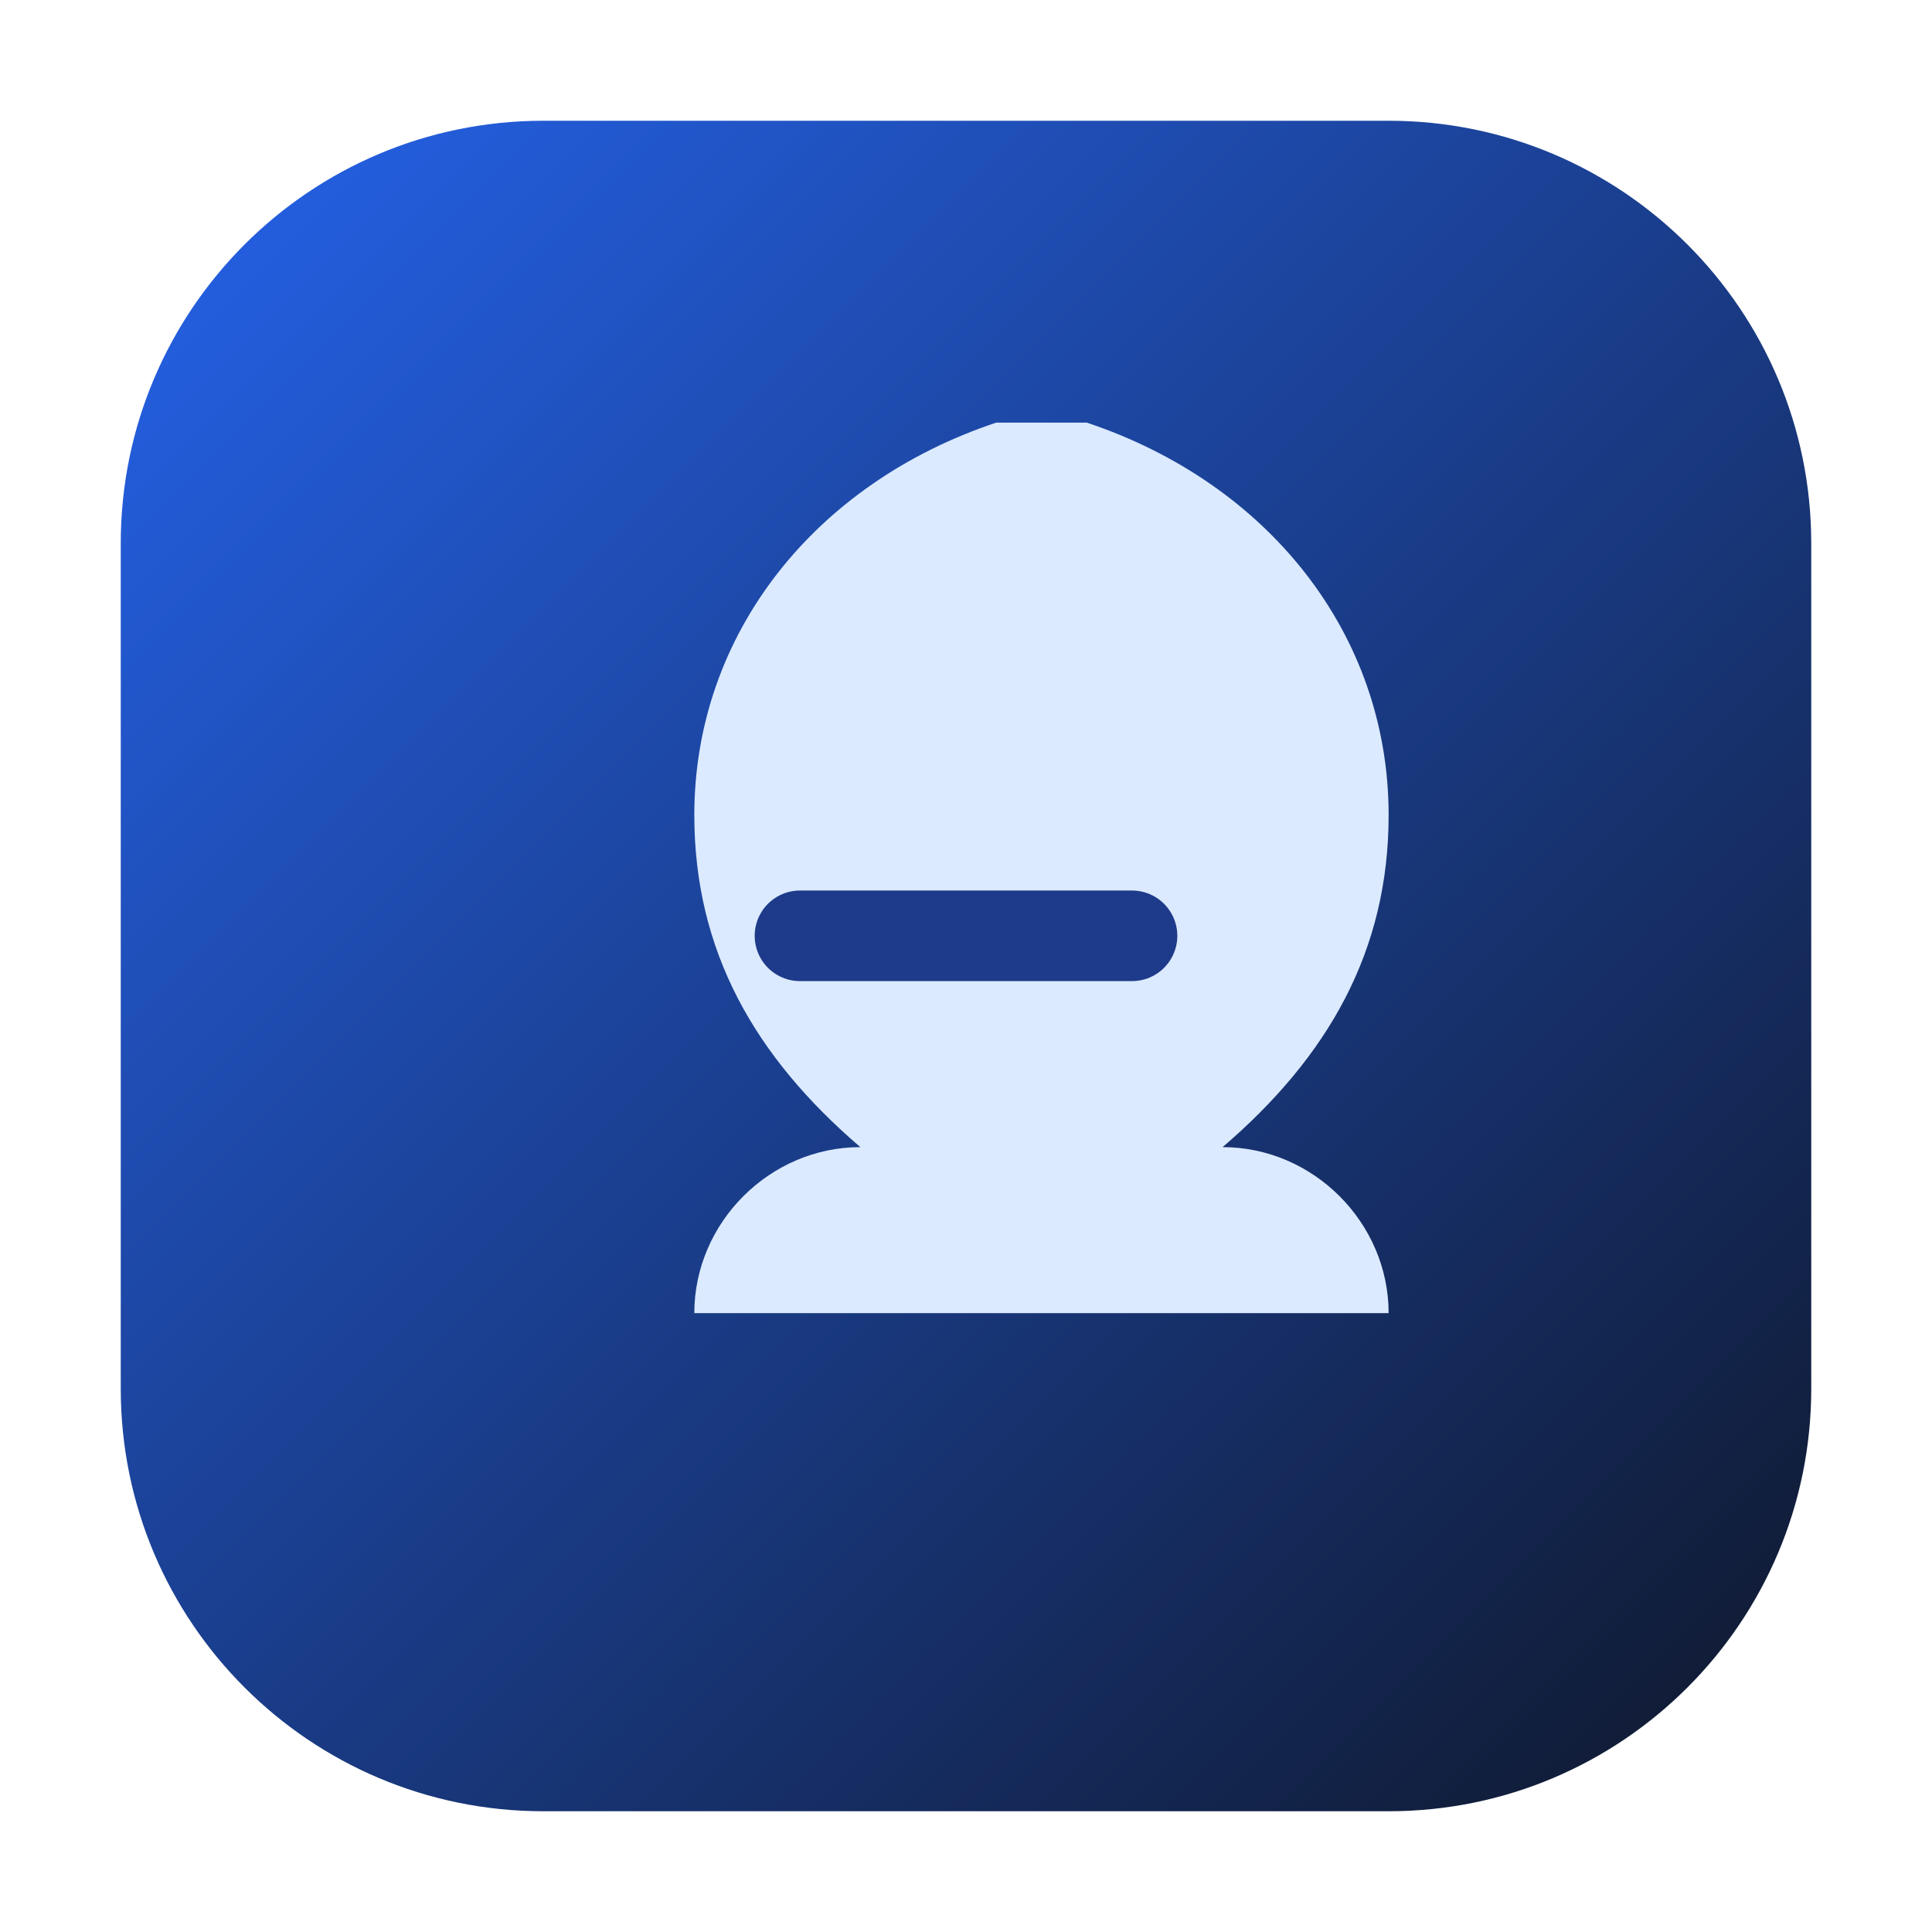
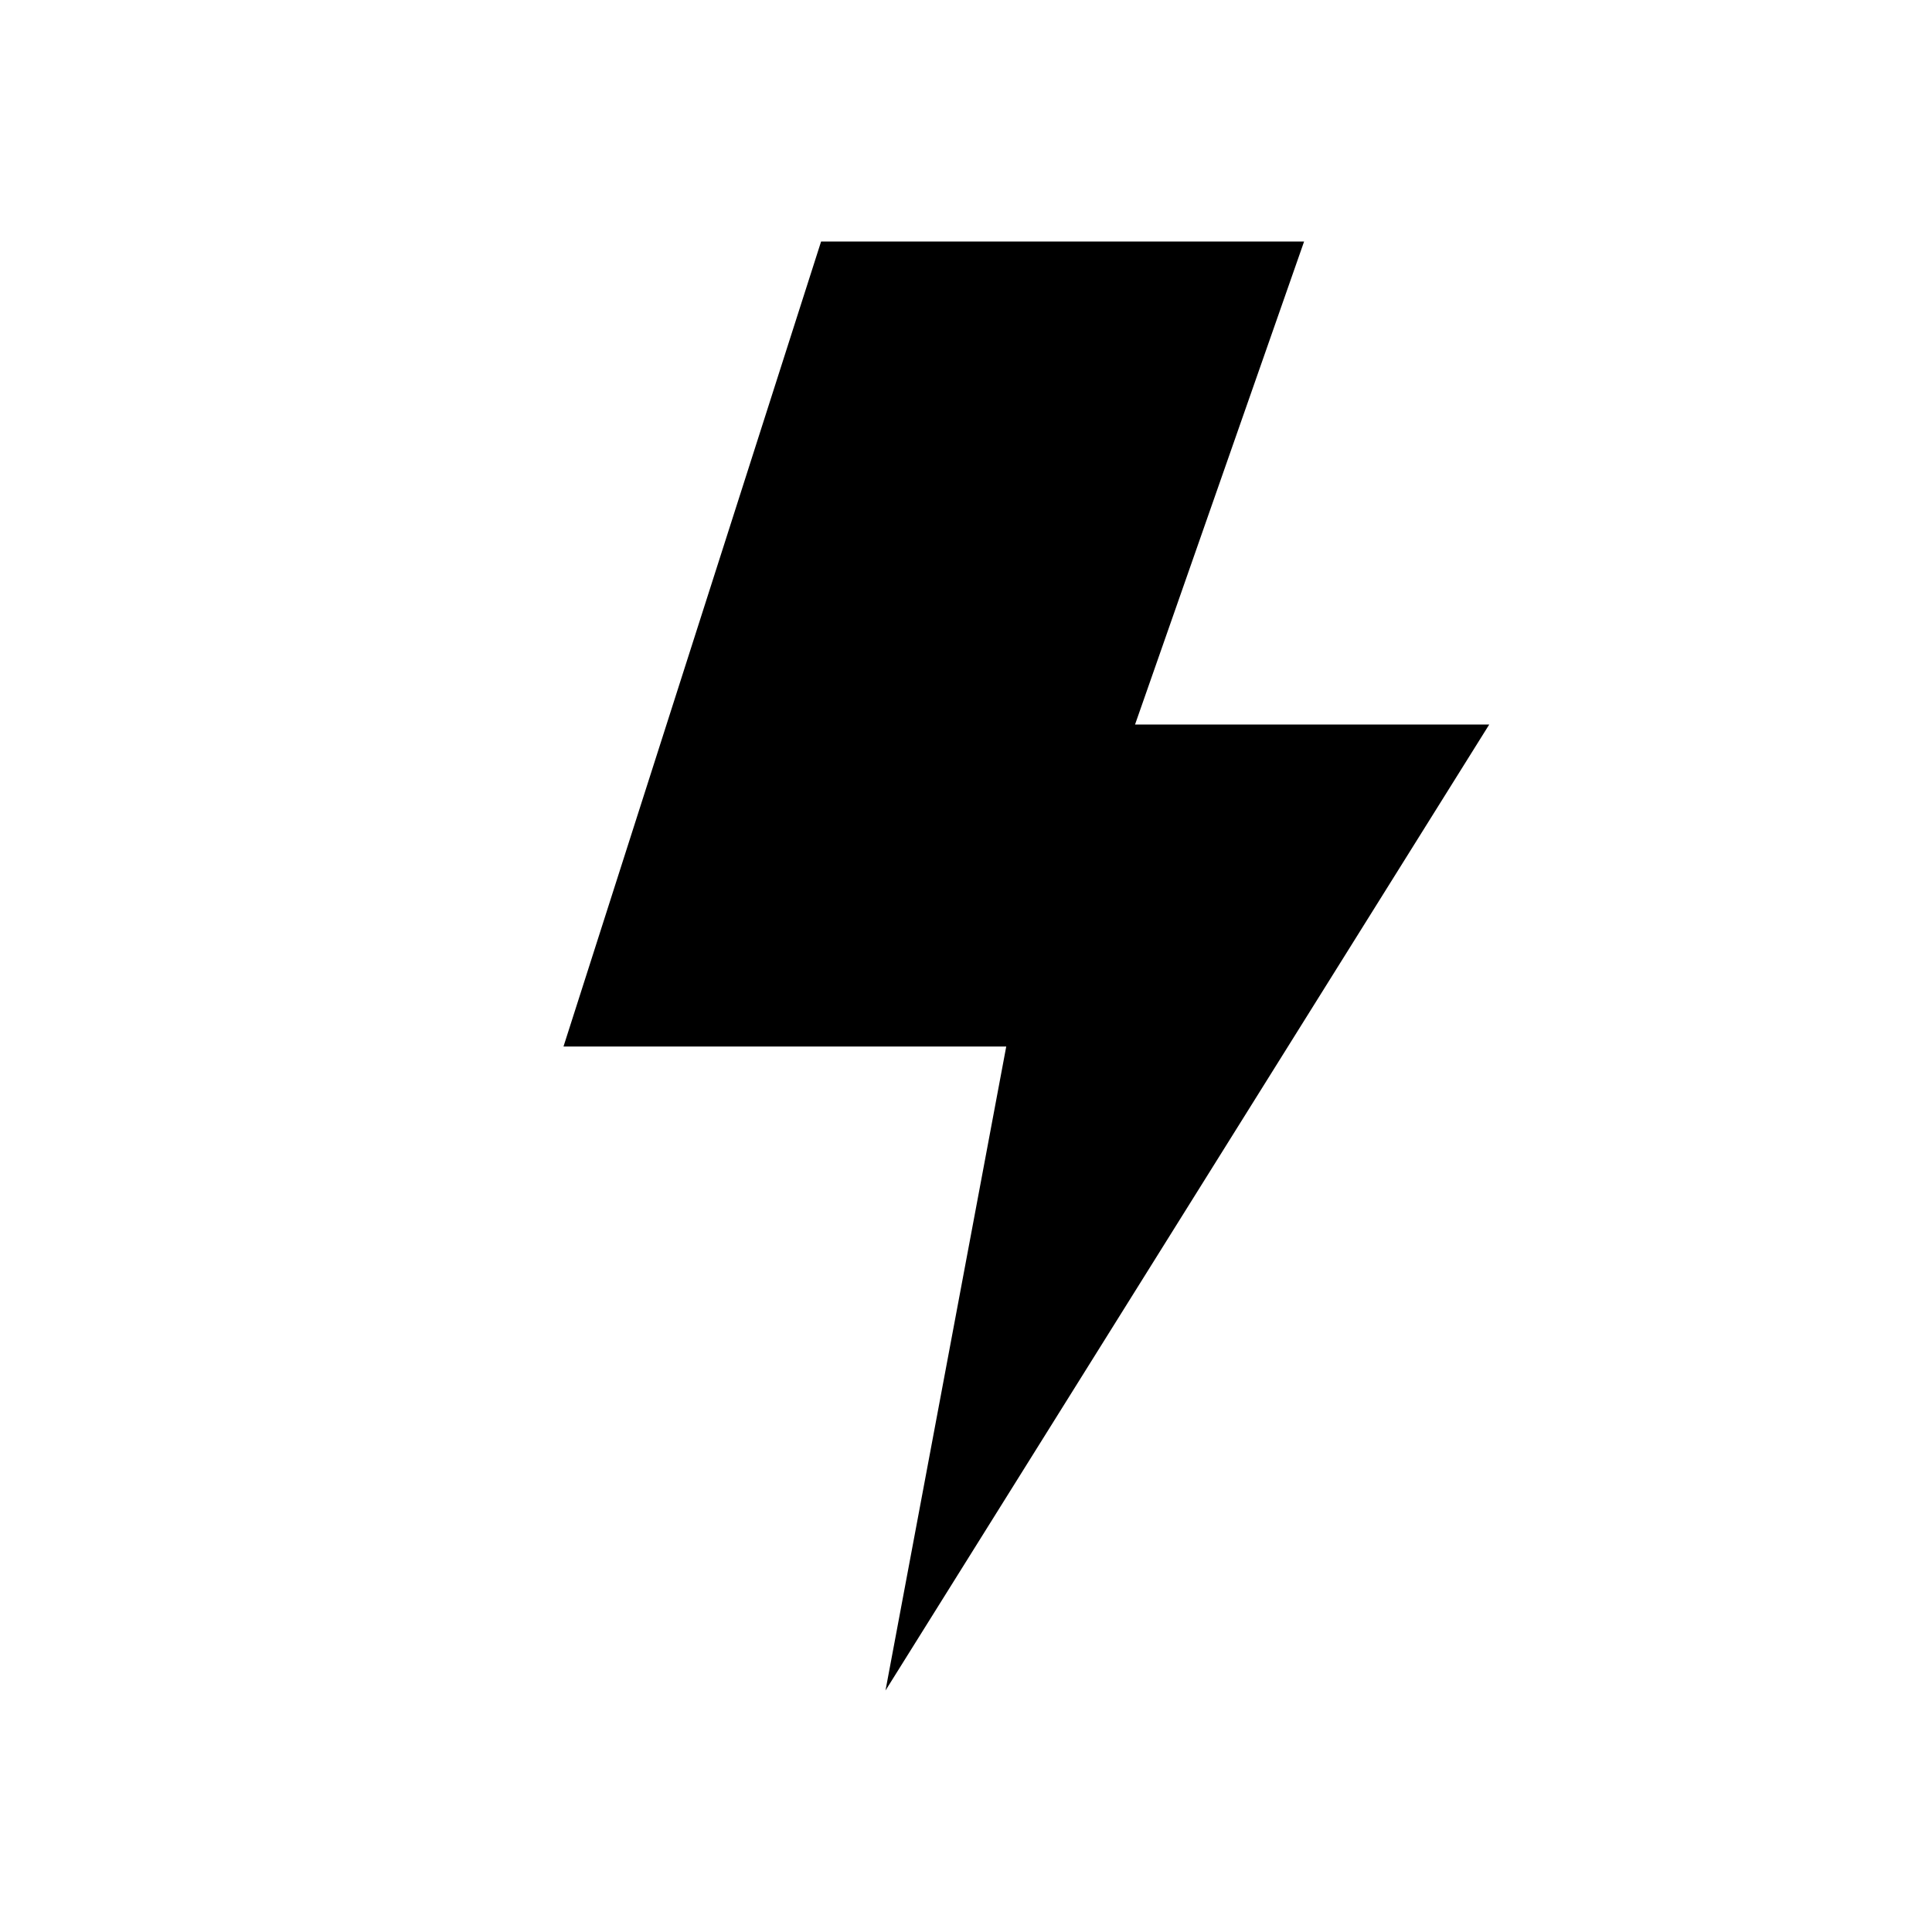
- <svg xmlns="http://www.w3.org/2000/svg" viewBox="0 0 128 128" role="img" aria-label="SwiftGPT icon">
-   <defs>
-     <linearGradient id="swiftGrad" x1="0" y1="0" x2="1" y2="1">
-       <stop offset="0%" stop-color="#2563eb" />
-       <stop offset="100%" stop-color="#0f172a" />
-     </linearGradient>
-   </defs>
-   <rect x="8" y="8" width="112" height="112" rx="28" fill="url(#swiftGrad)" />
-   <path d="M66 28c-12 4-20 14-20 26 0 9 4 16 11 22-6 0-11 5-11 11h46c0-6-5-11-11-11 7-6 11-13 11-22 0-12-8-22-20-26z" fill="#dbeafe" />
-   <path d="M53 62h22" stroke="#1e3a8a" stroke-width="6" stroke-linecap="round" />
+ <svg xmlns="http://www.w3.org/2000/svg" viewBox="0 0 24 24" width="24" height="24" fill="currentColor">
+   <path d="     M10.2 3     H16.2     L14.1 9     L18.5 9     L11 21     L12.5 13     H7     Z" />
</svg>
